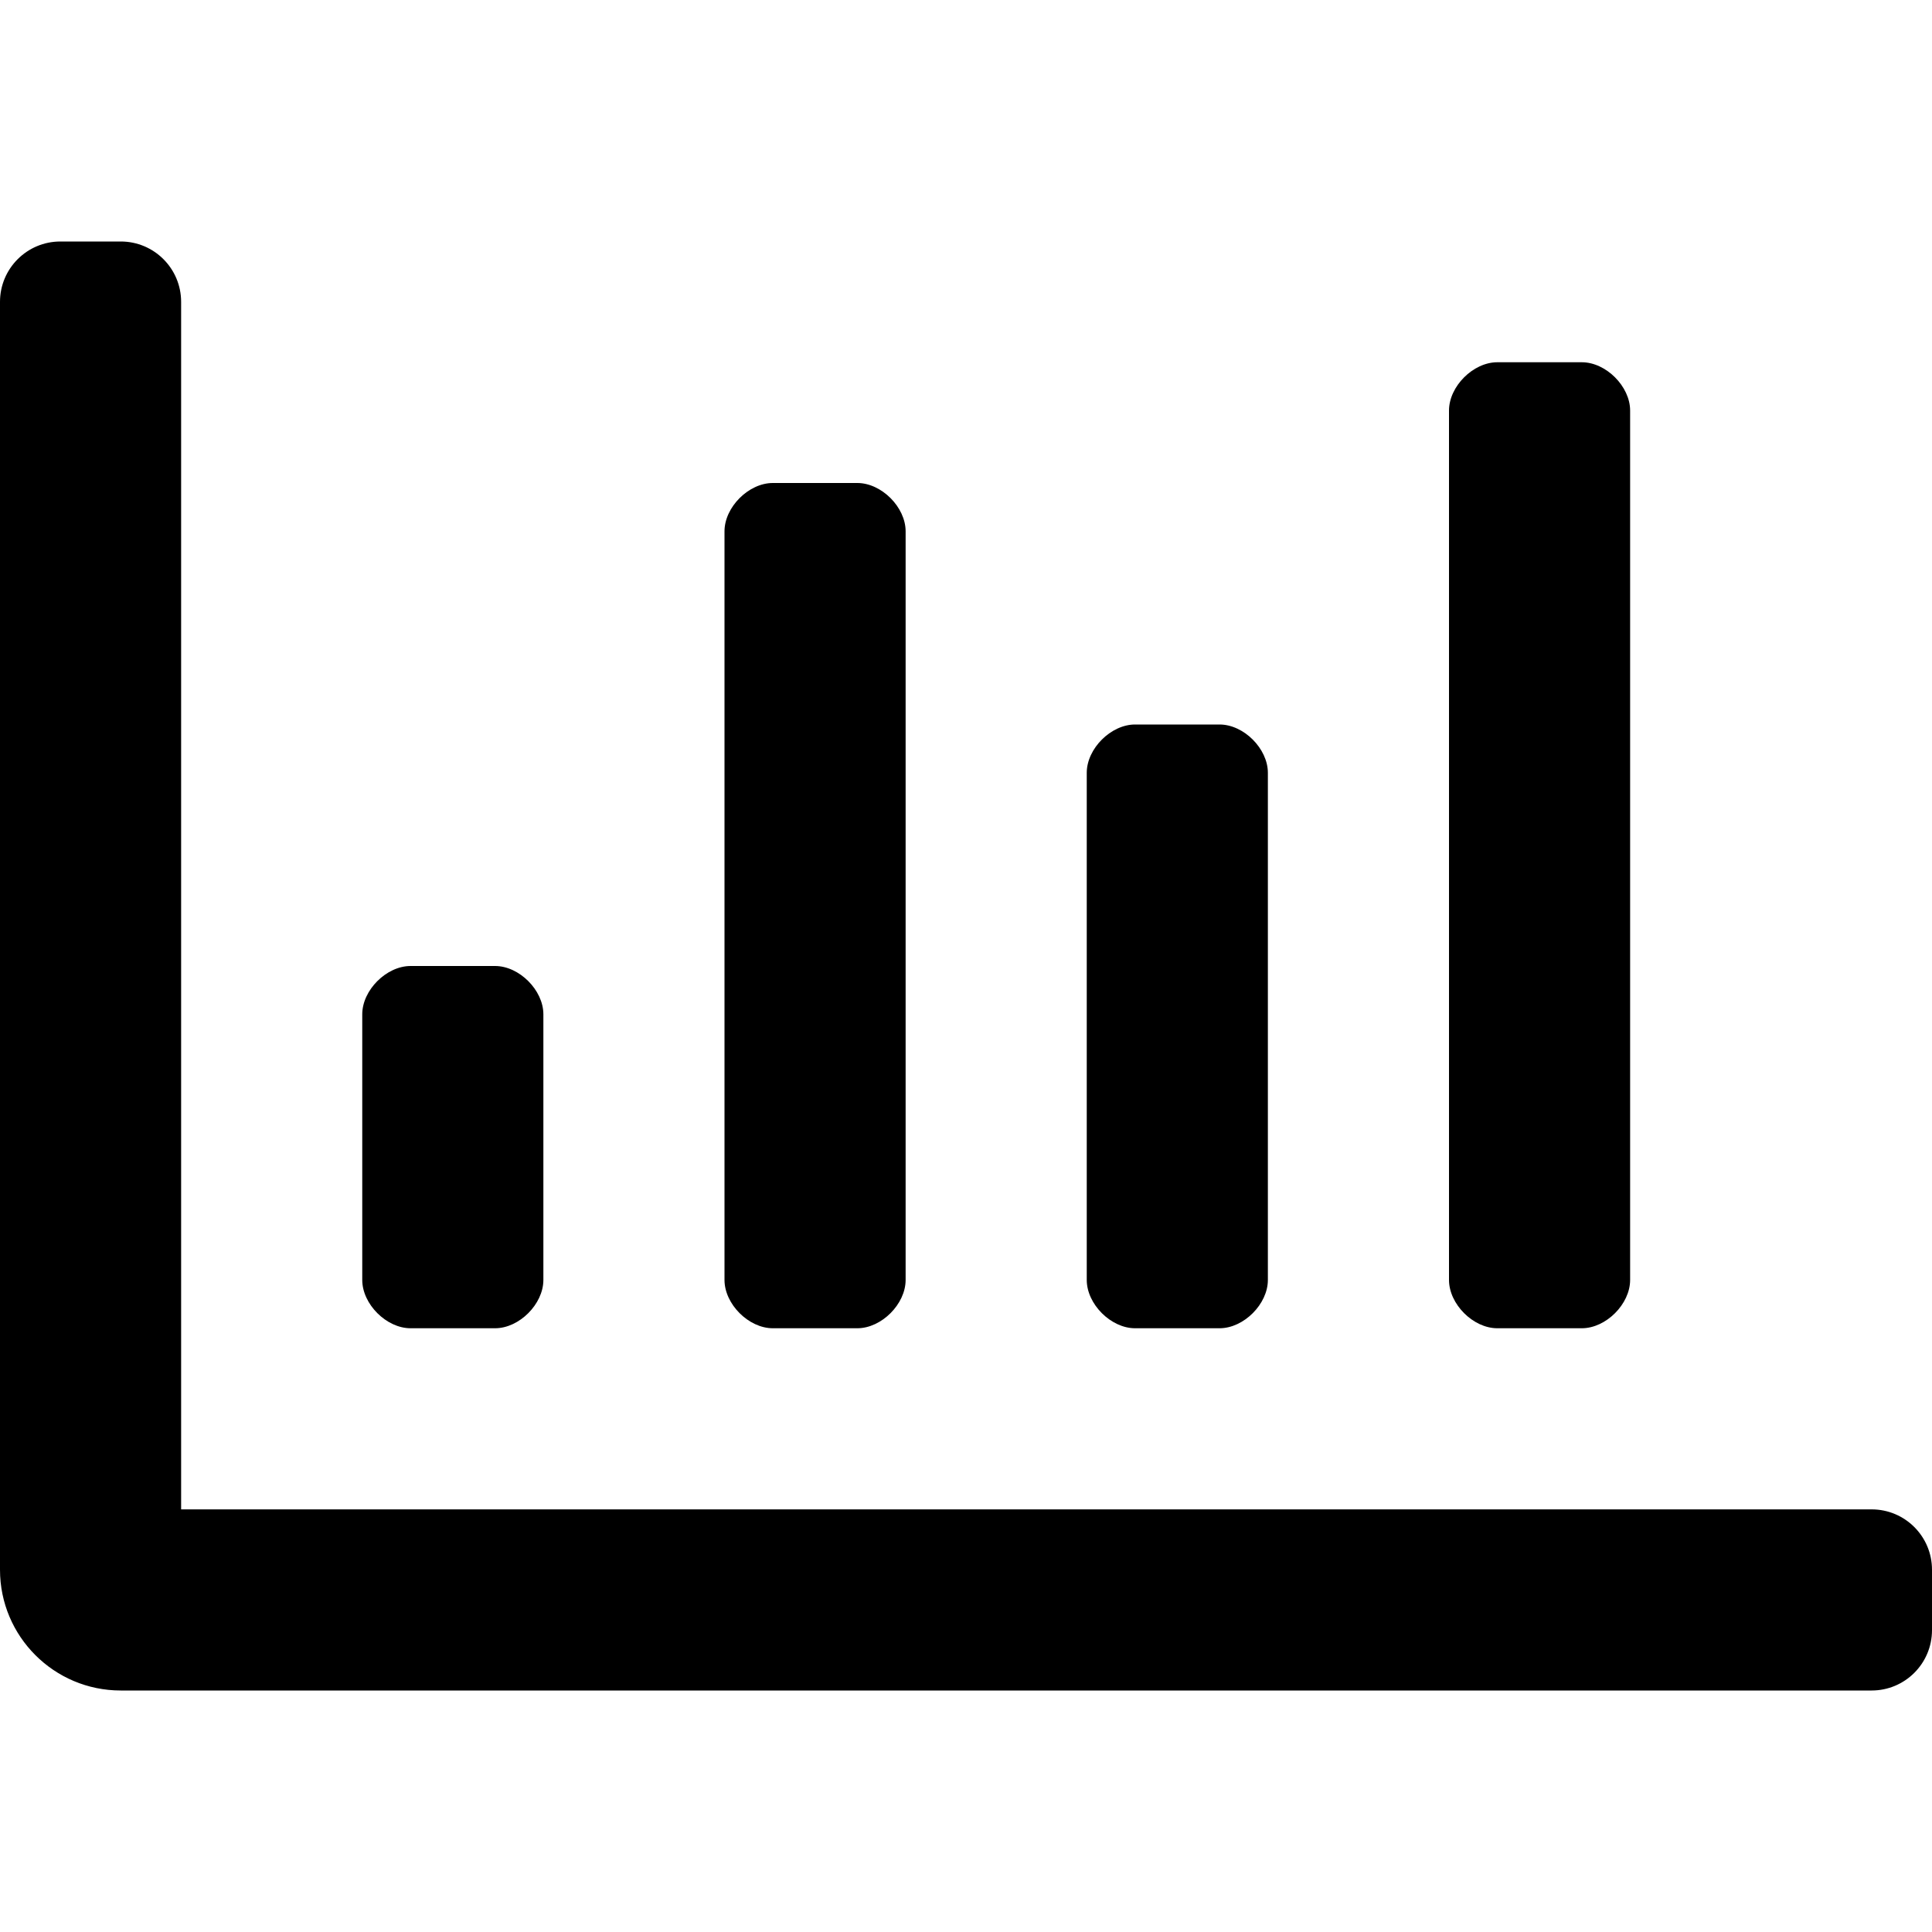
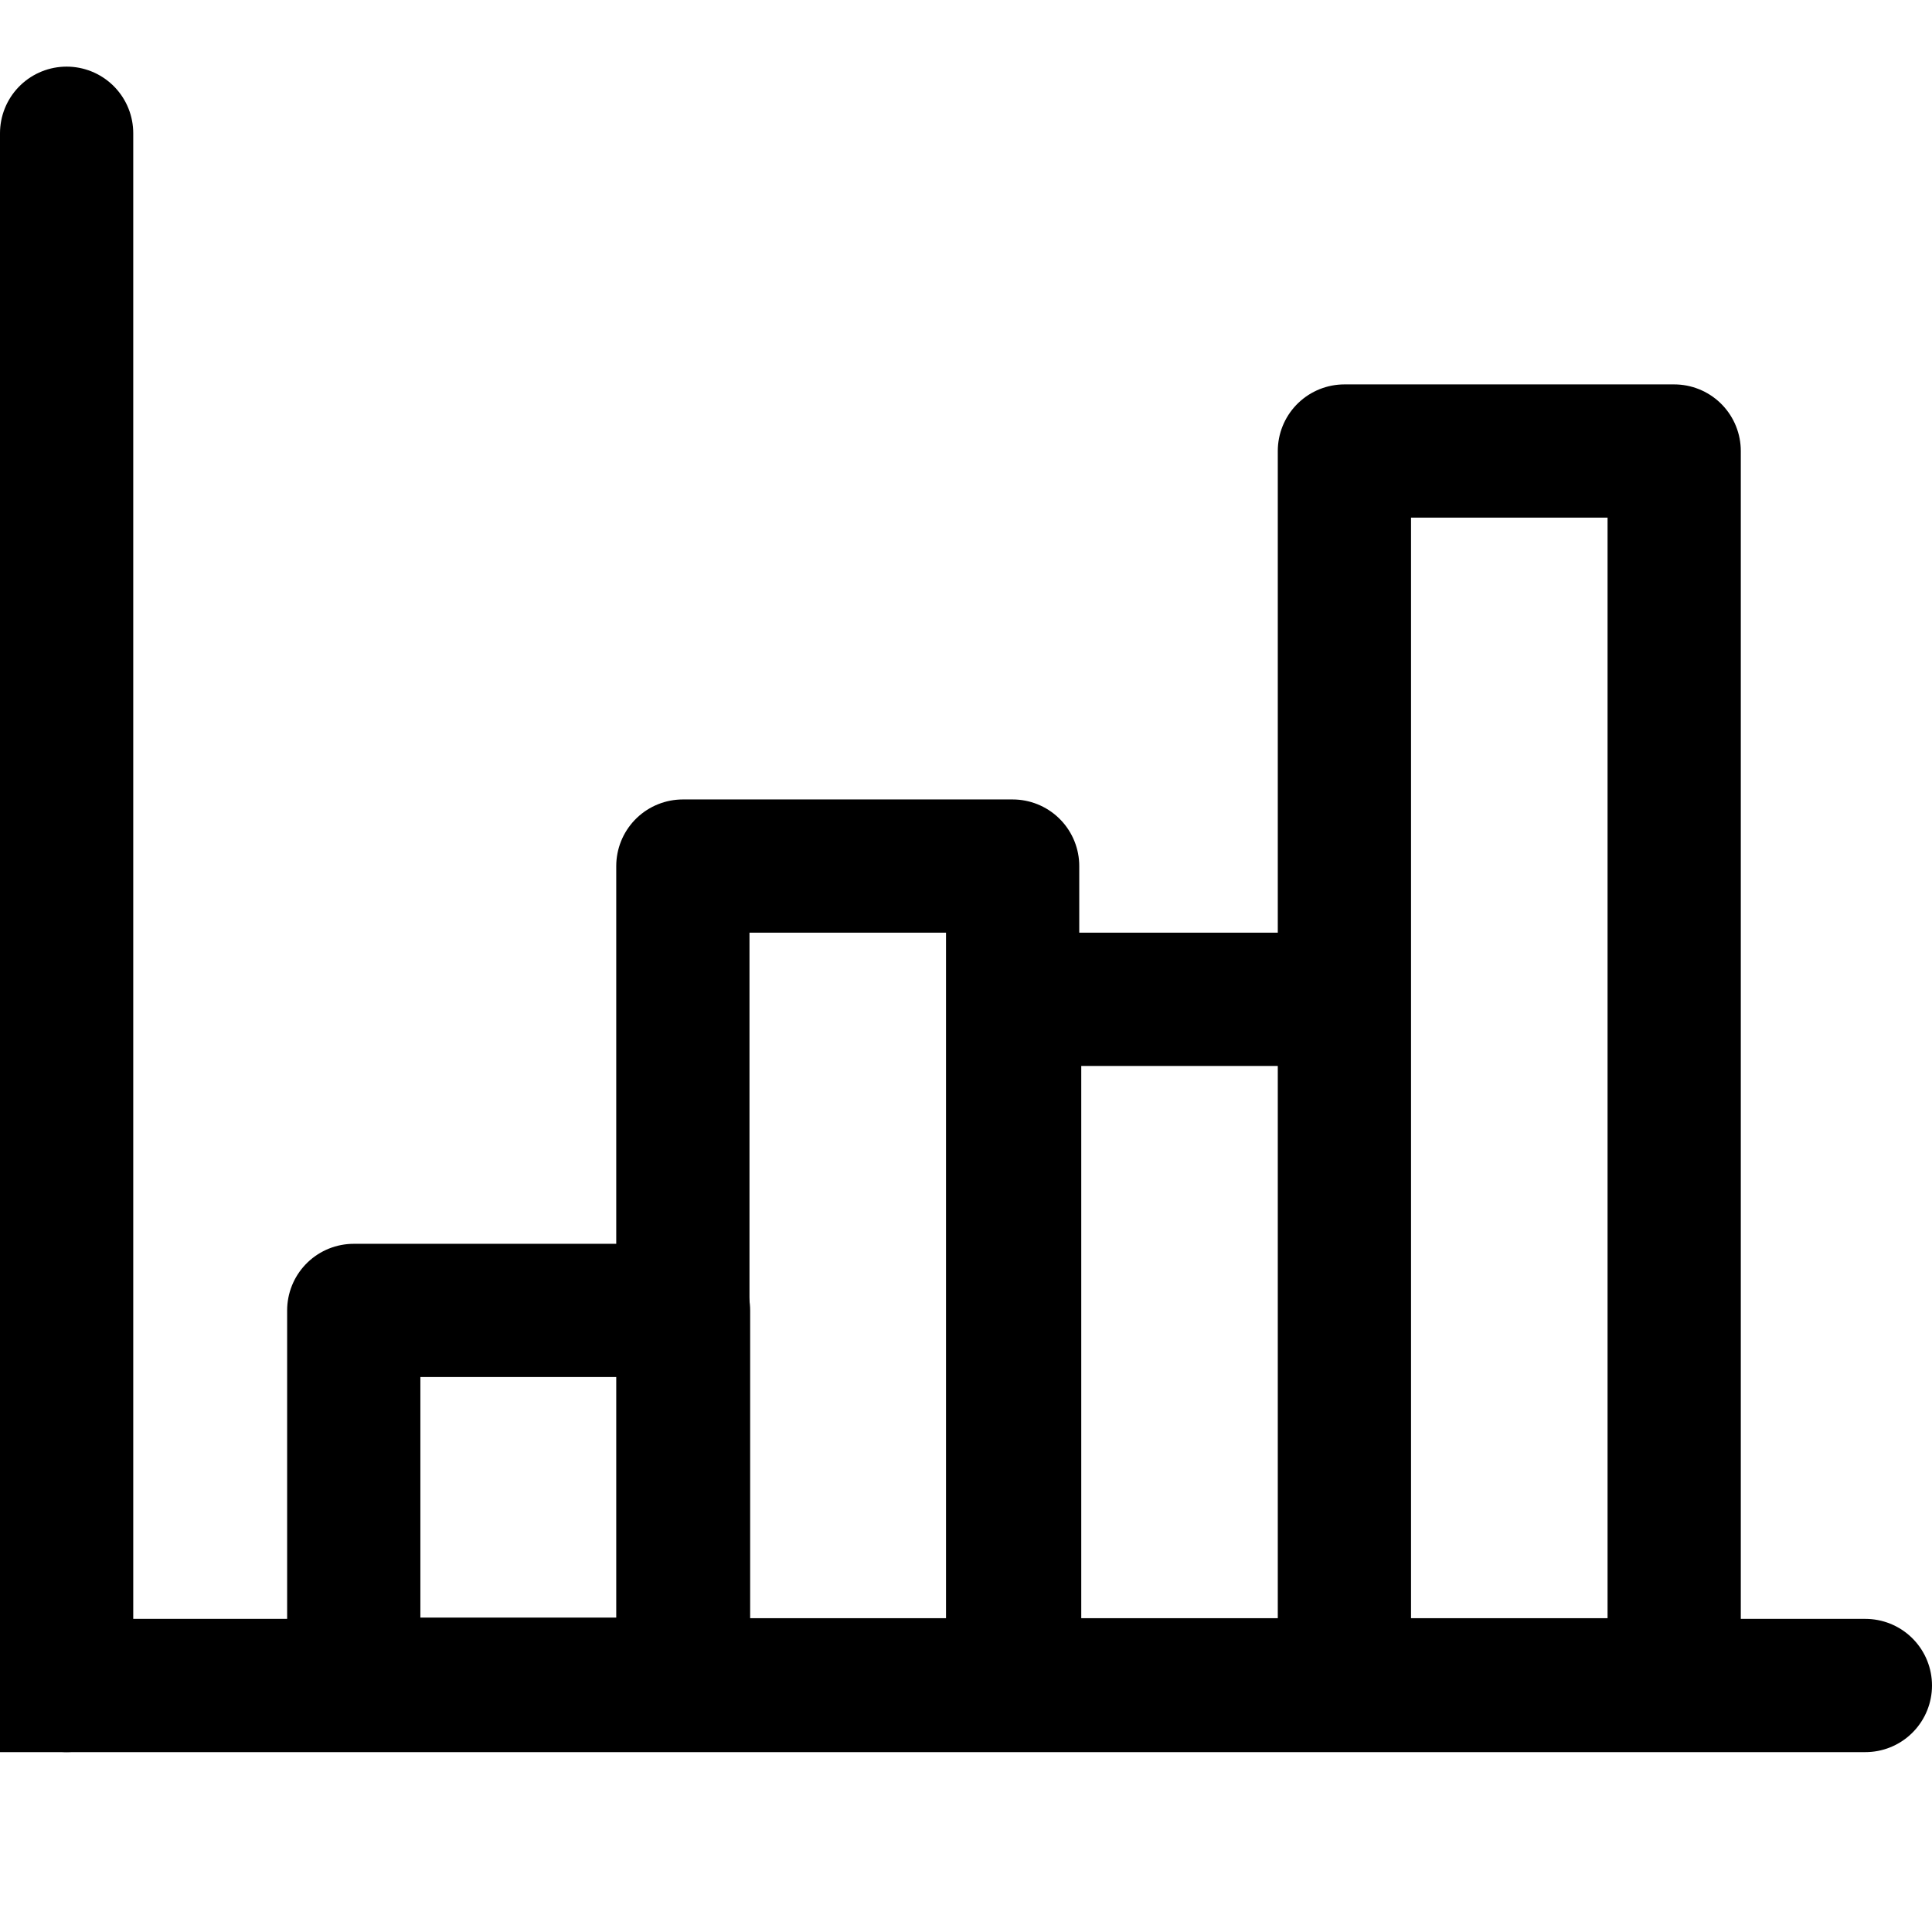
- <svg xmlns="http://www.w3.org/2000/svg" height="24px" viewBox="0 0 512 512" fill="currentColor">
-   <path d="M396.8 352h22.4c6.4 0 12.8-6.4 12.8-12.8V108.8c0-6.4-6.4-12.8-12.8-12.8h-22.4c-6.4 0-12.8 6.4-12.8 12.8v230.4c0 6.4 6.4 12.8 12.8 12.8zm-192 0h22.4c6.4 0 12.8-6.4 12.8-12.8V140.8c0-6.4-6.4-12.8-12.8-12.8h-22.4c-6.4 0-12.8 6.4-12.8 12.8v198.4c0 6.4 6.4 12.8 12.8 12.8zm96 0h22.4c6.4 0 12.8-6.4 12.8-12.8V204.8c0-6.4-6.4-12.8-12.8-12.8h-22.4c-6.4 0-12.8 6.4-12.8 12.8v134.4c0 6.4 6.4 12.8 12.8 12.8zM496 400H48V80c0-8.84-7.16-16-16-16H16C7.16 64 0 71.16 0 80v336c0 17.67 14.33 32 32 32h464c8.84 0 16-7.16 16-16v-16c0-8.84-7.16-16-16-16zm-387.2-48h22.4c6.4 0 12.8-6.4 12.8-12.8v-70.4c0-6.4-6.4-12.8-12.8-12.8h-22.4c-6.4 0-12.8 6.4-12.8 12.8v70.4c0 6.4 6.4 12.8 12.8 12.8z" />
+ <svg xmlns="http://www.w3.org/2000/svg" viewBox="0 0 29 29" fill="none" stroke="currentColor" stroke-width="2" stroke-linecap="round" stroke-linejoin="round">
+   <line x1="0" y1="25.3" x2="28" y2="25.3" />
+   <line x1="1" y1="2" x2="1" y2="25.3" />
+   <path d="M5.31 19.67h4.95v5.61H5.31z" />
+   <path d="M10.25 13h4.95v12.29h-4.95zm4.98 2h4.95v10.29h-4.95zm4.95-8.23h4.95v18.52h-4.95z" />
</svg>
